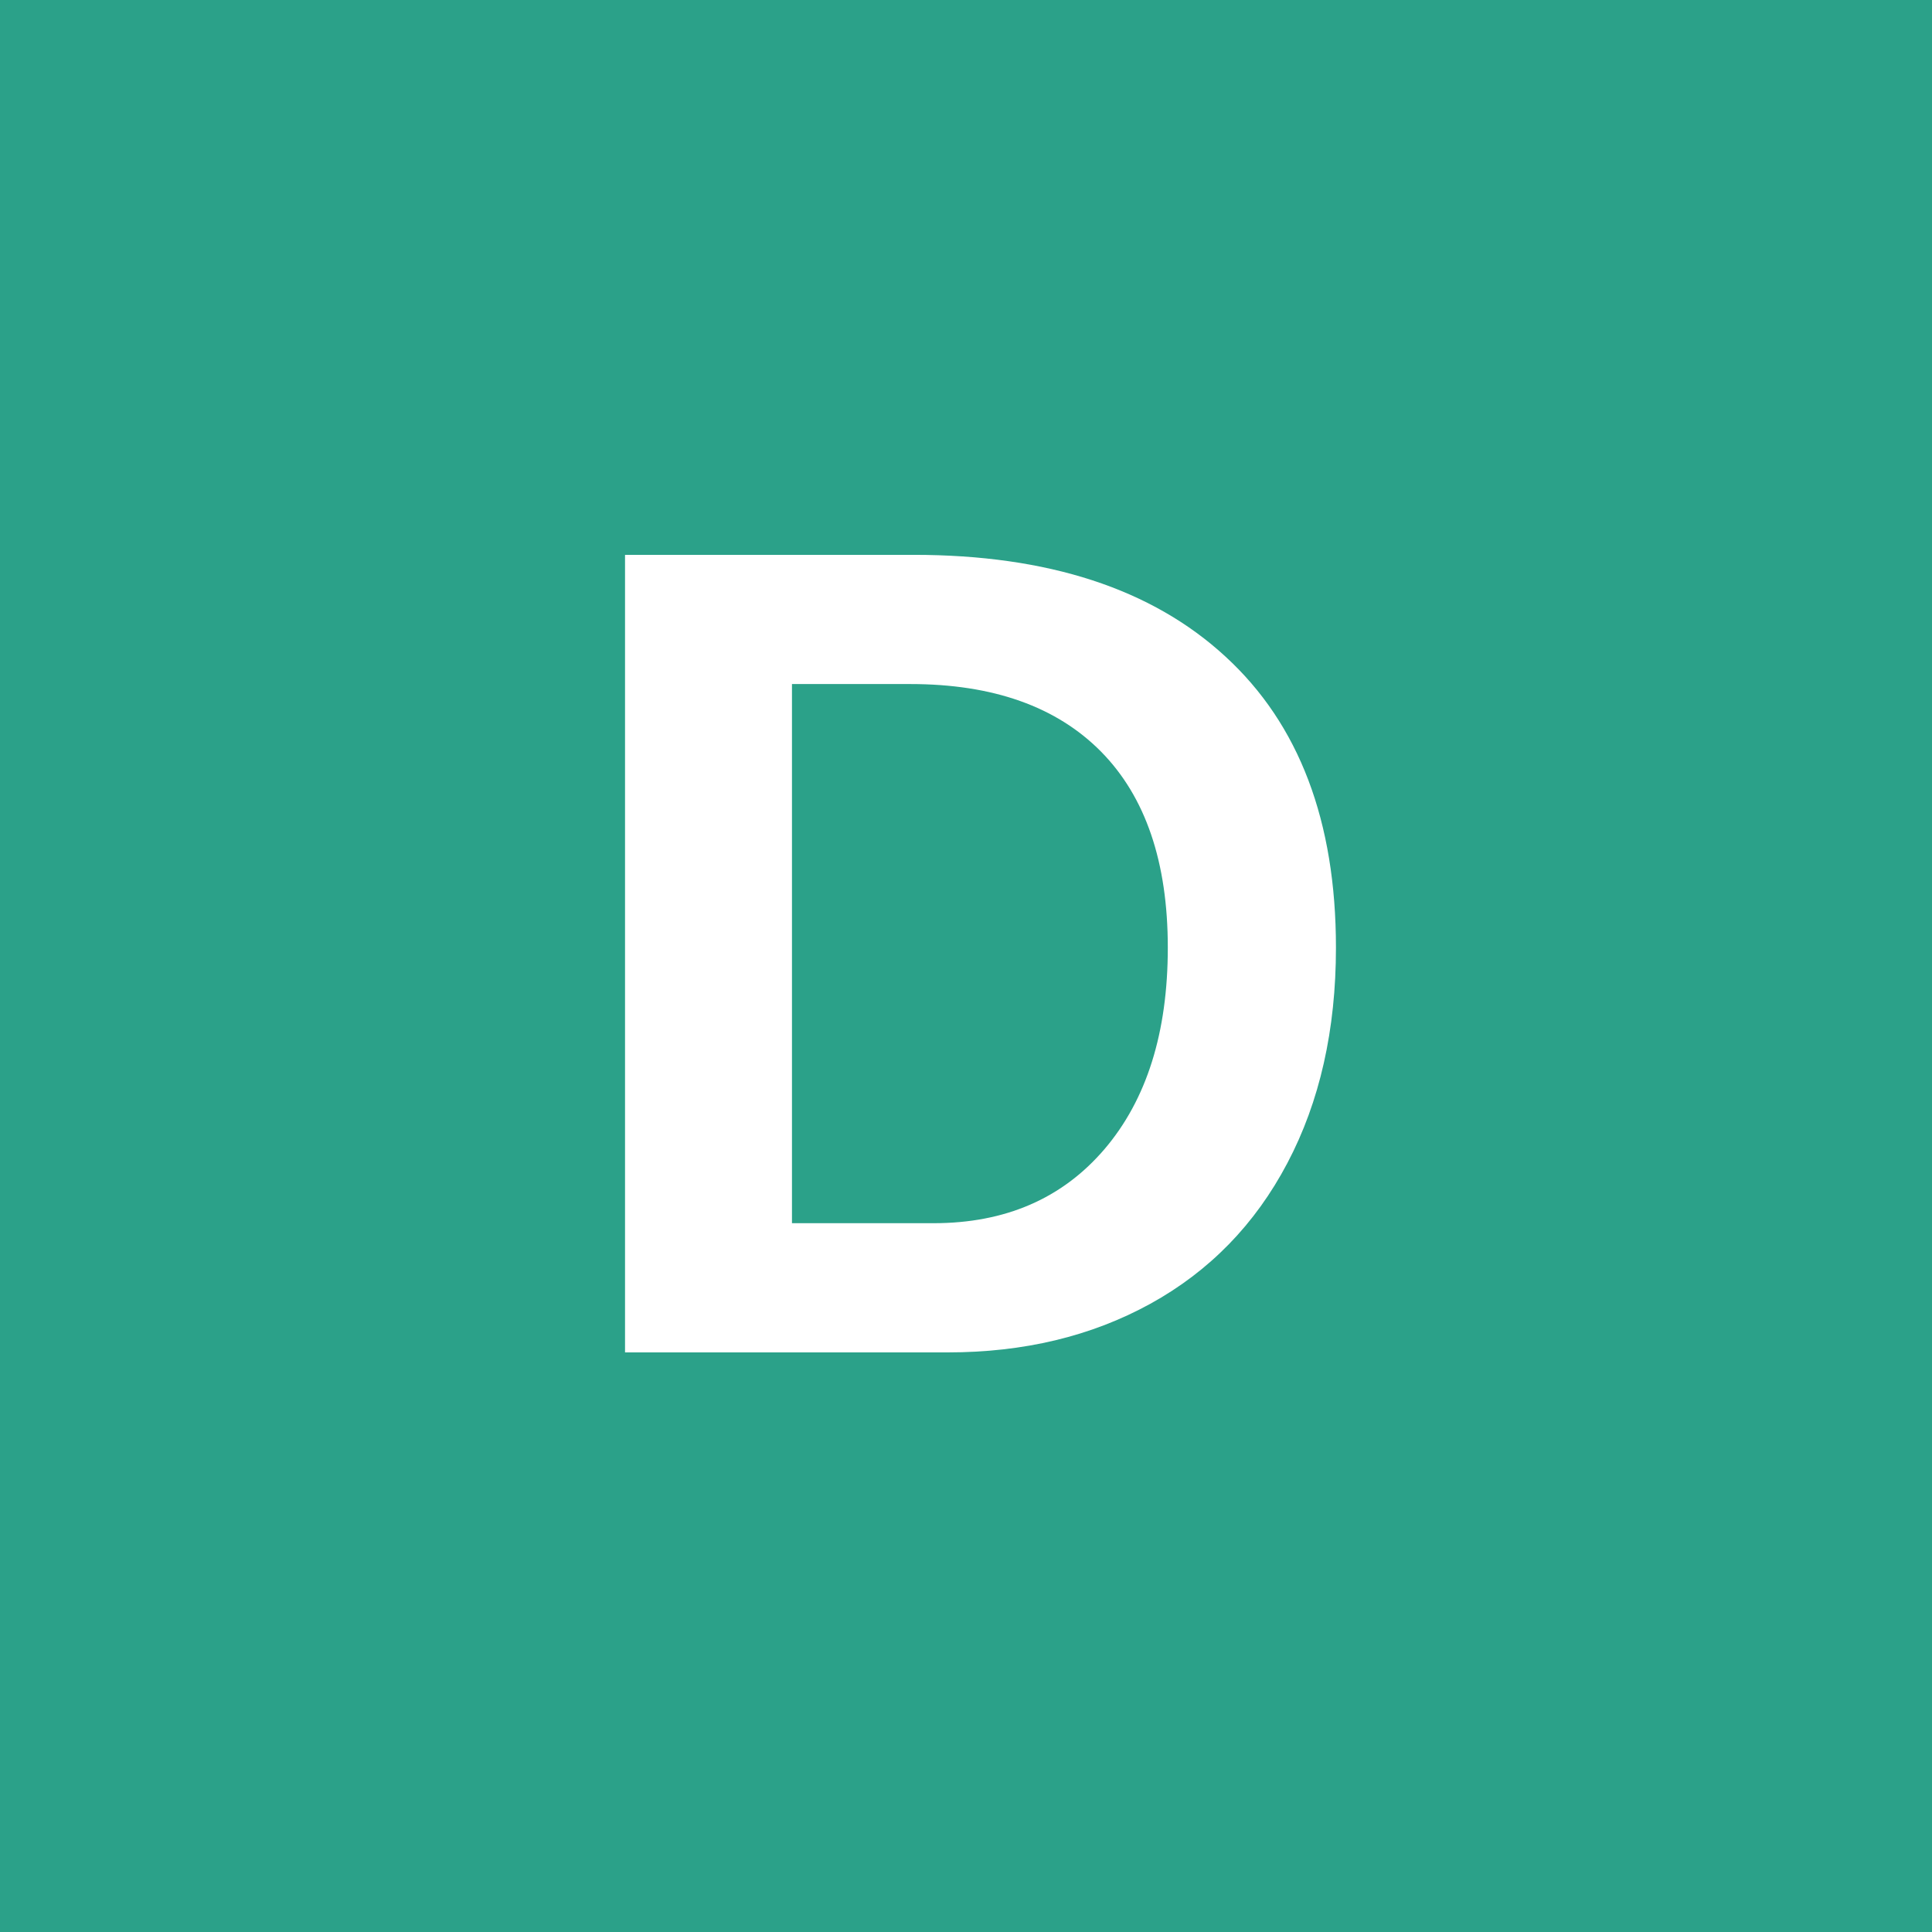
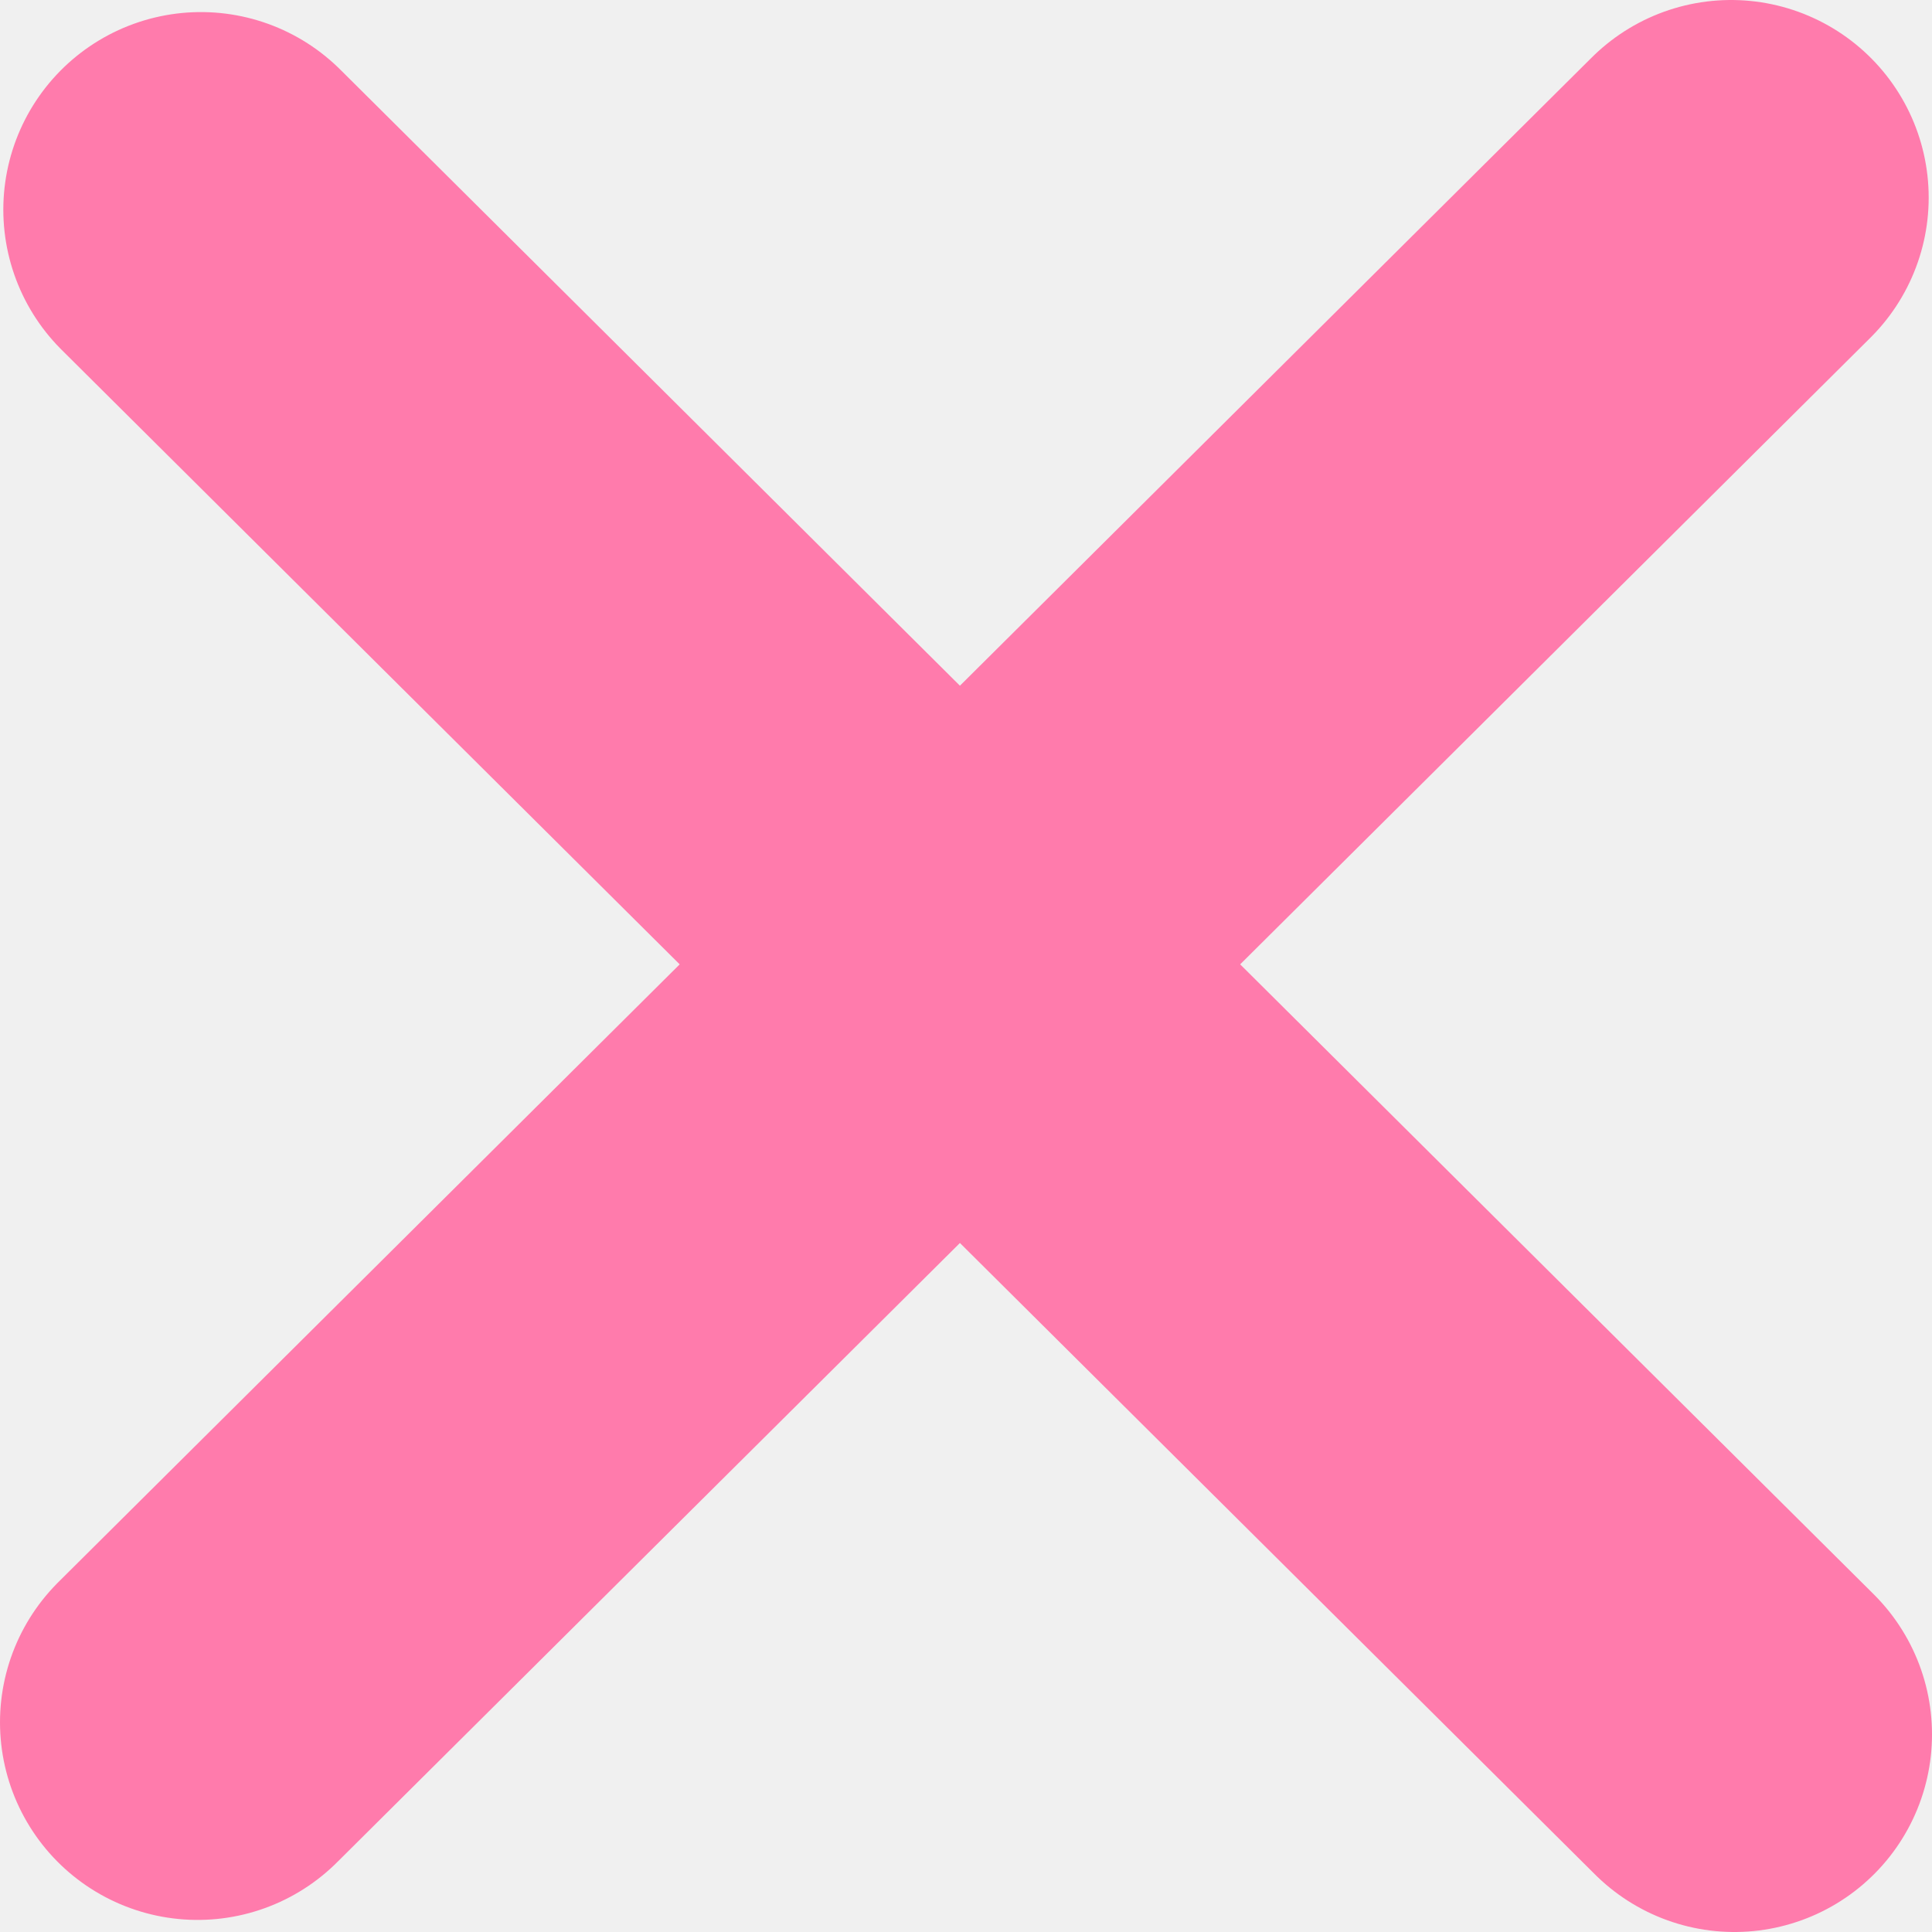
- <svg xmlns="http://www.w3.org/2000/svg" viewBox="0 0 100 100">
-   <rect width="100" height="100" fill="#2ba189" />
-   <text x="50" y="70" font-size="60" text-anchor="middle" fill="white" font-family="Arial, sans-serif" font-weight="bold">D</text>
+ <svg xmlns="http://www.w3.org/2000/svg" width="88" height="88" viewBox="0 0 88 88" fill="none">
+   <path d="M78.849 9L9 78.45M79 79L9.151 9.55" stroke="#FF7BAC" stroke-width="18" stroke-linecap="round" stroke-linejoin="round" />
</svg>
